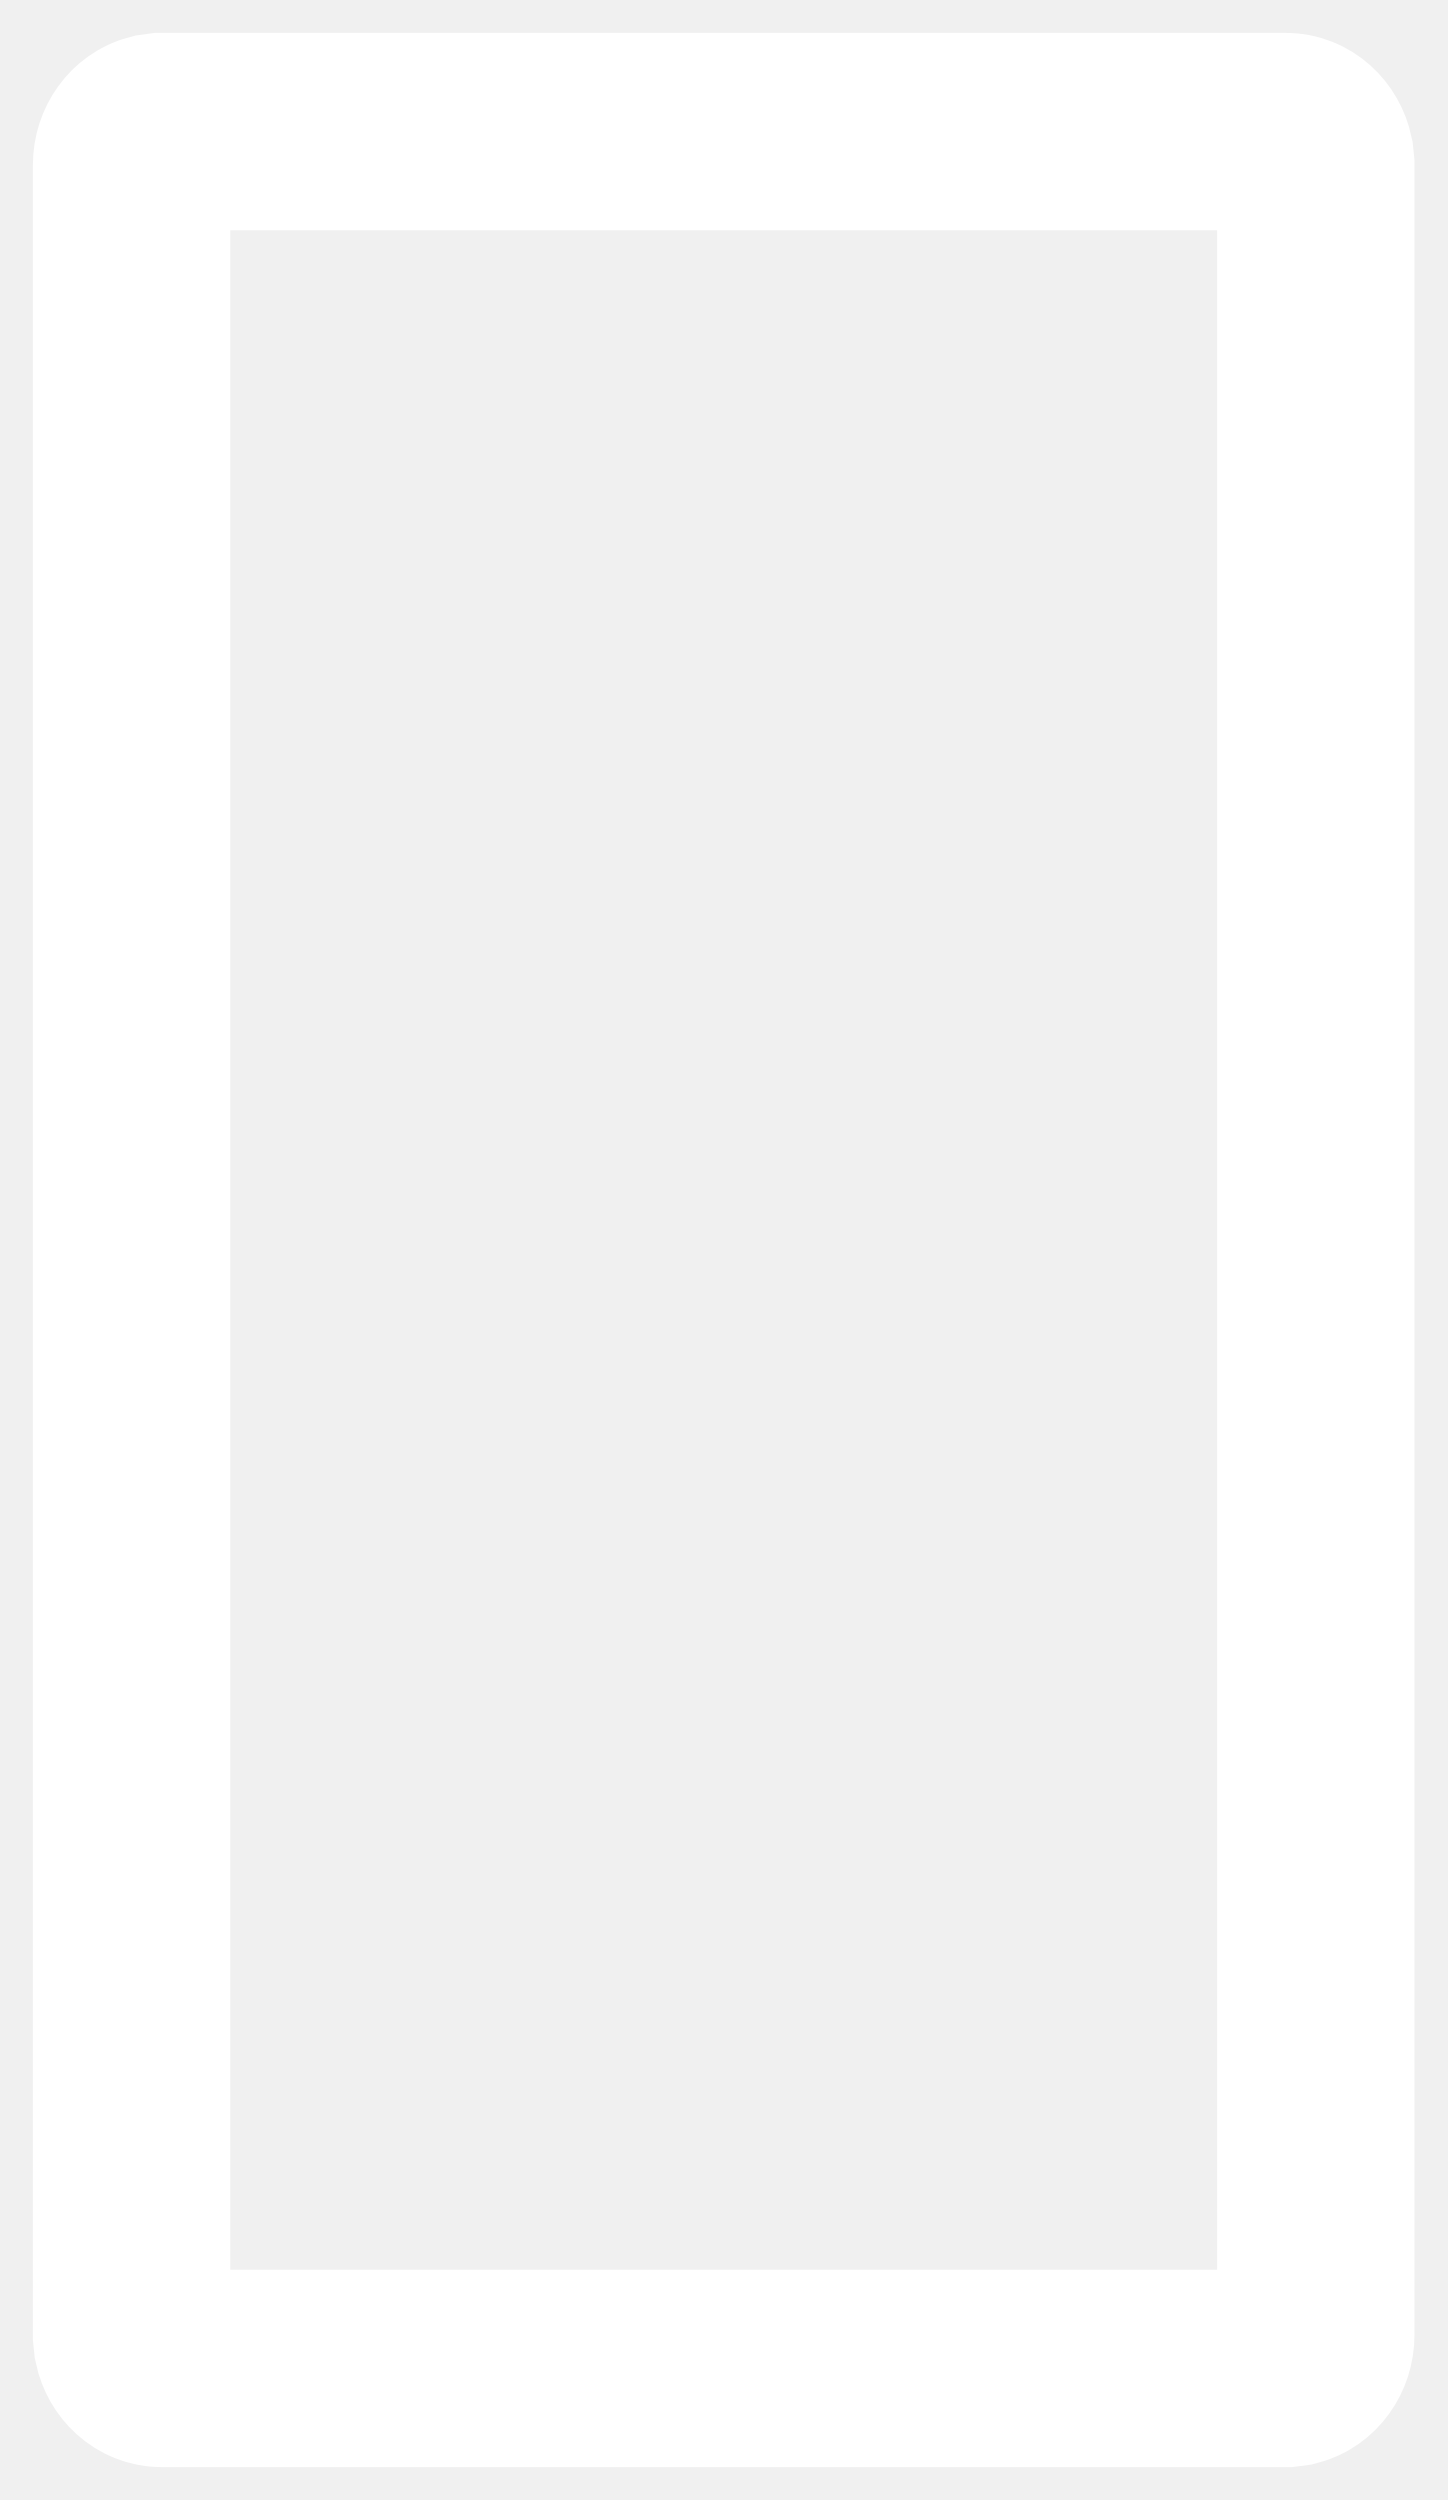
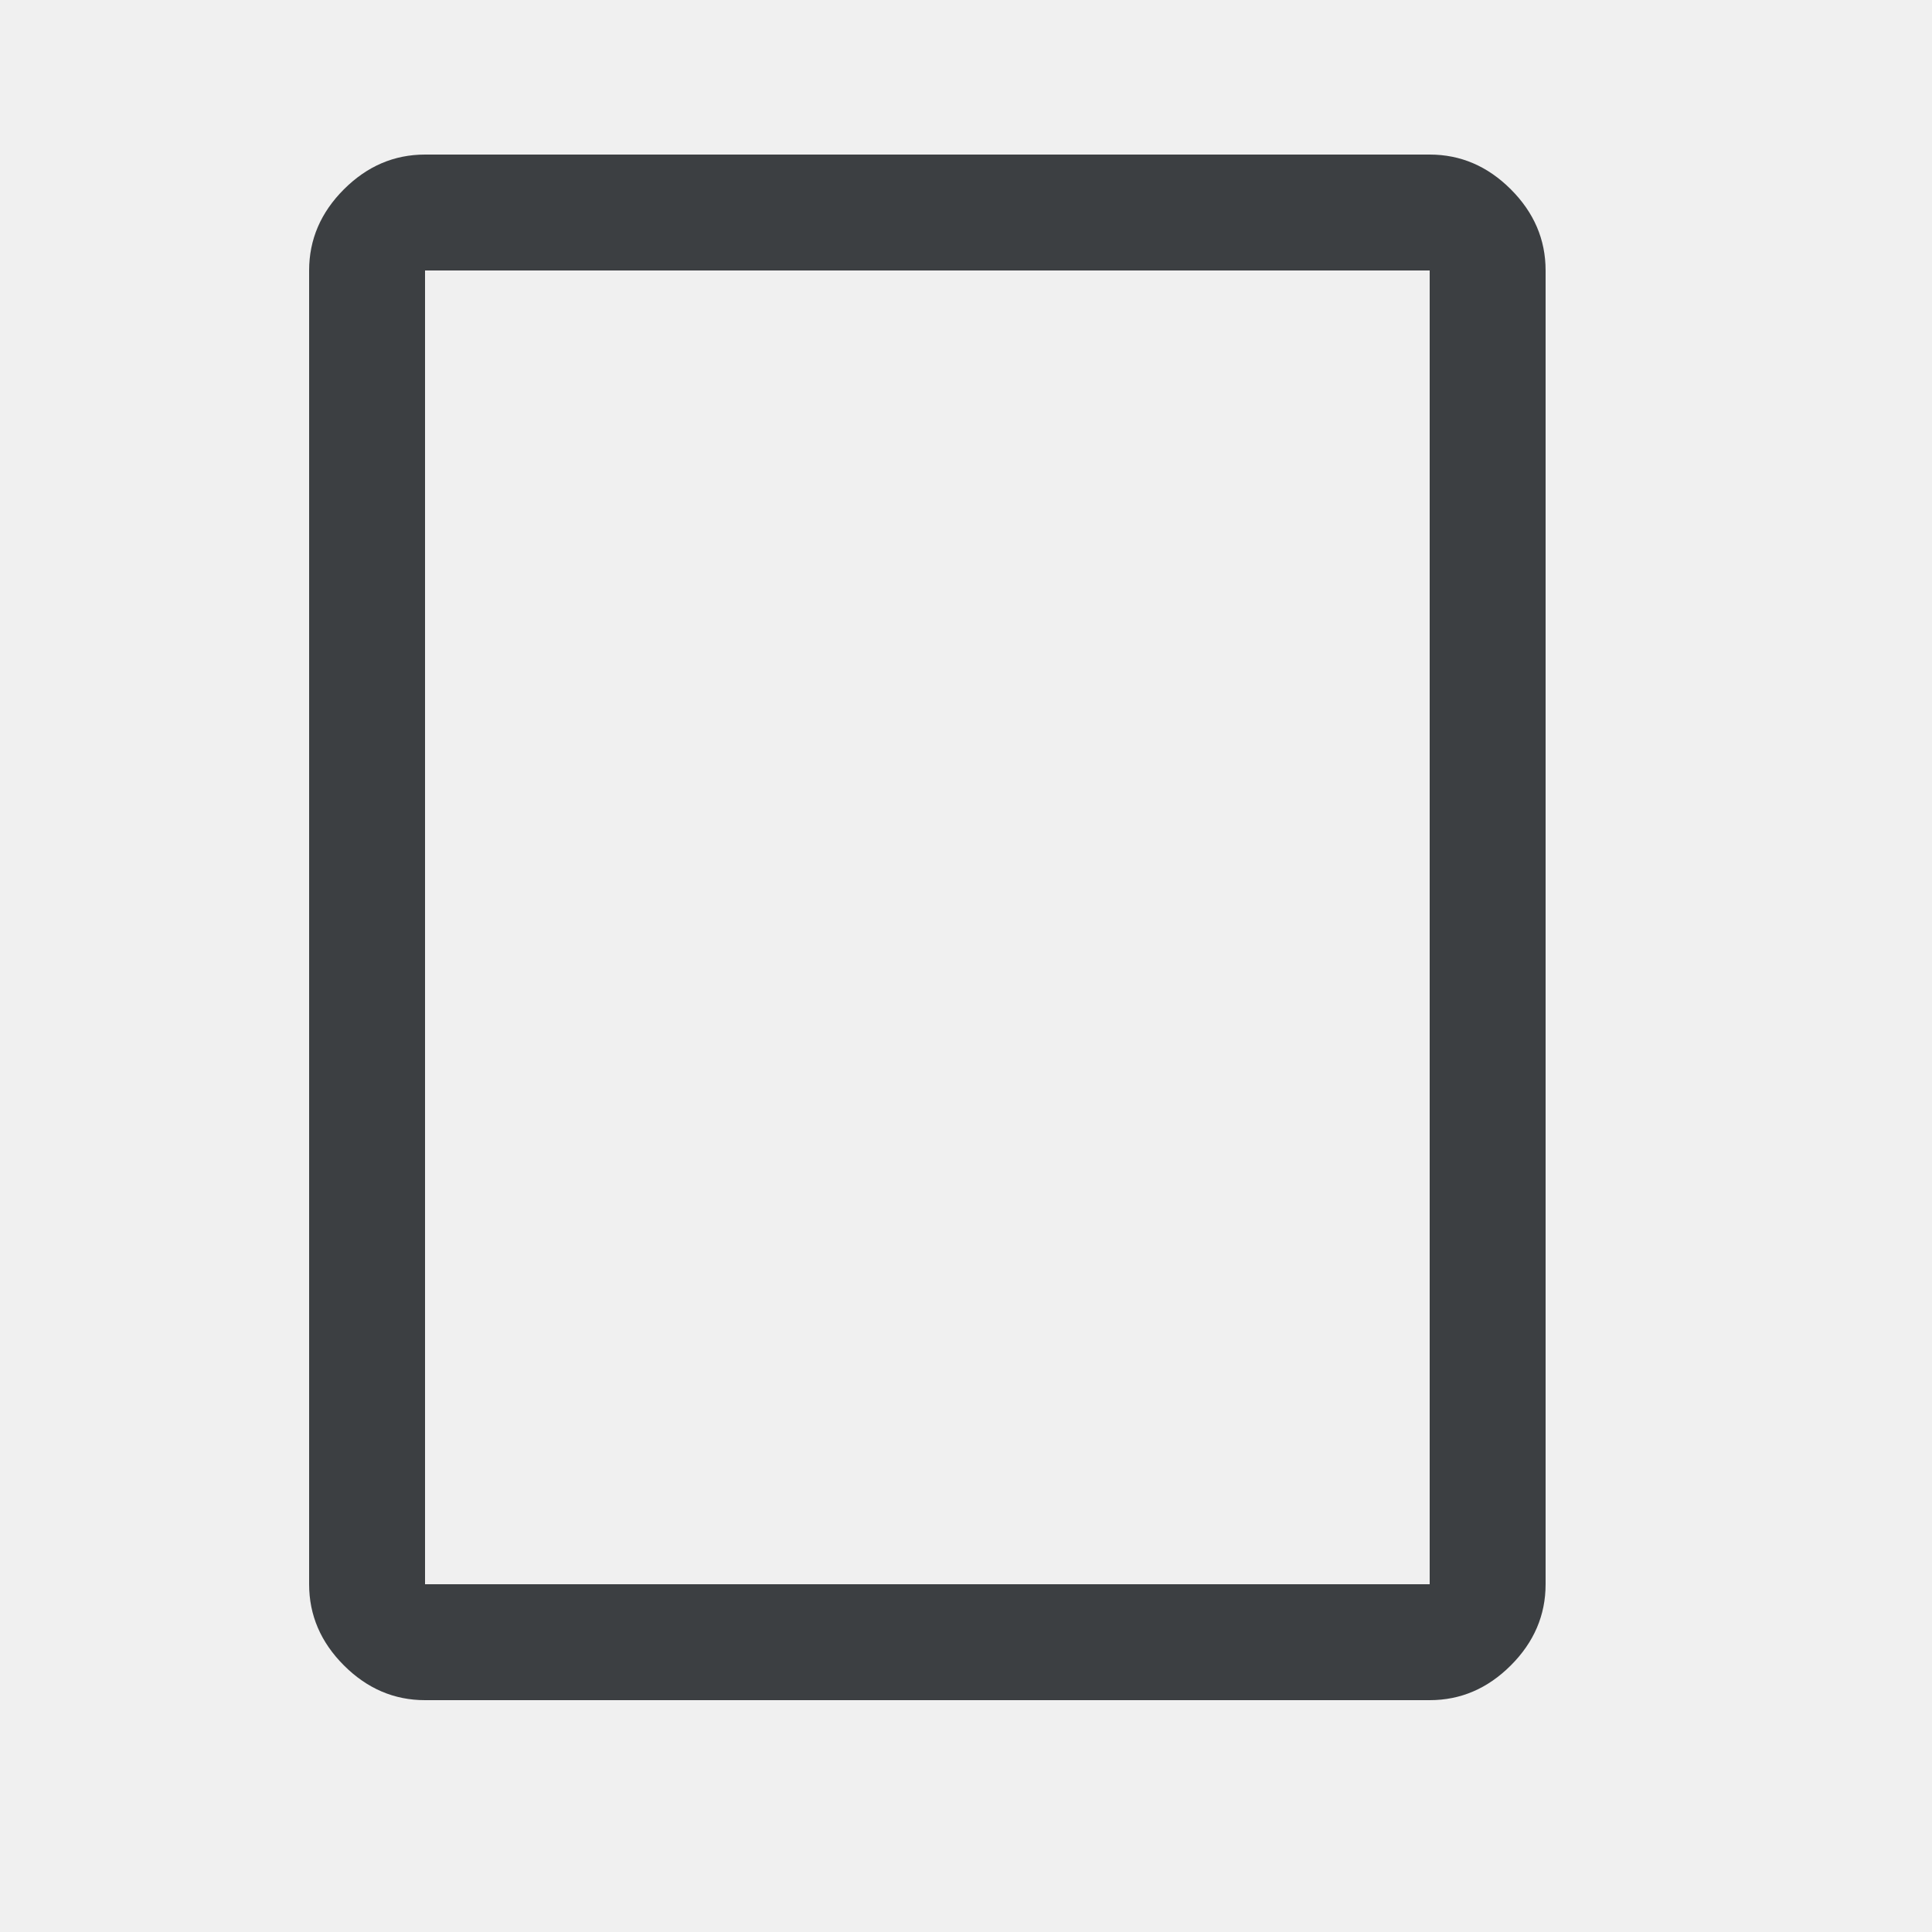
- <svg xmlns="http://www.w3.org/2000/svg" width="11" height="19" aria-labelledby="1upTitleID 1upDescID">
-   <path d="M9.772 1c.108 0 .198.084.222.196l.006.058v16.492c0 .12-.075.221-.176.247L9.772 18H1.228c-.108 0-.198-.084-.222-.196L1 17.746V1.254c0-.12.075-.221.176-.247L1.228 1z" fill="none" stroke="#fff" stroke-width="1.5" />
+ <svg xmlns="http://www.w3.org/2000/svg" viewBox="0 0 50 50" aria-labelledby="1upTitleID 1upDescID">
+   <path d="M37 44H11q-1.2 0-2.1-.9Q8 42.2 8 41V7q0-1.2.9-2.1Q9.8 4 11 4h26q1.2 0 2.1.9.9.9.9 2.1v34q0 1.2-.9 2.1-.9.9-2.1.9Zm-26-3h26V7H11v34Zm0 0V7v34Z" fill="#3c3f42" />
</svg>
